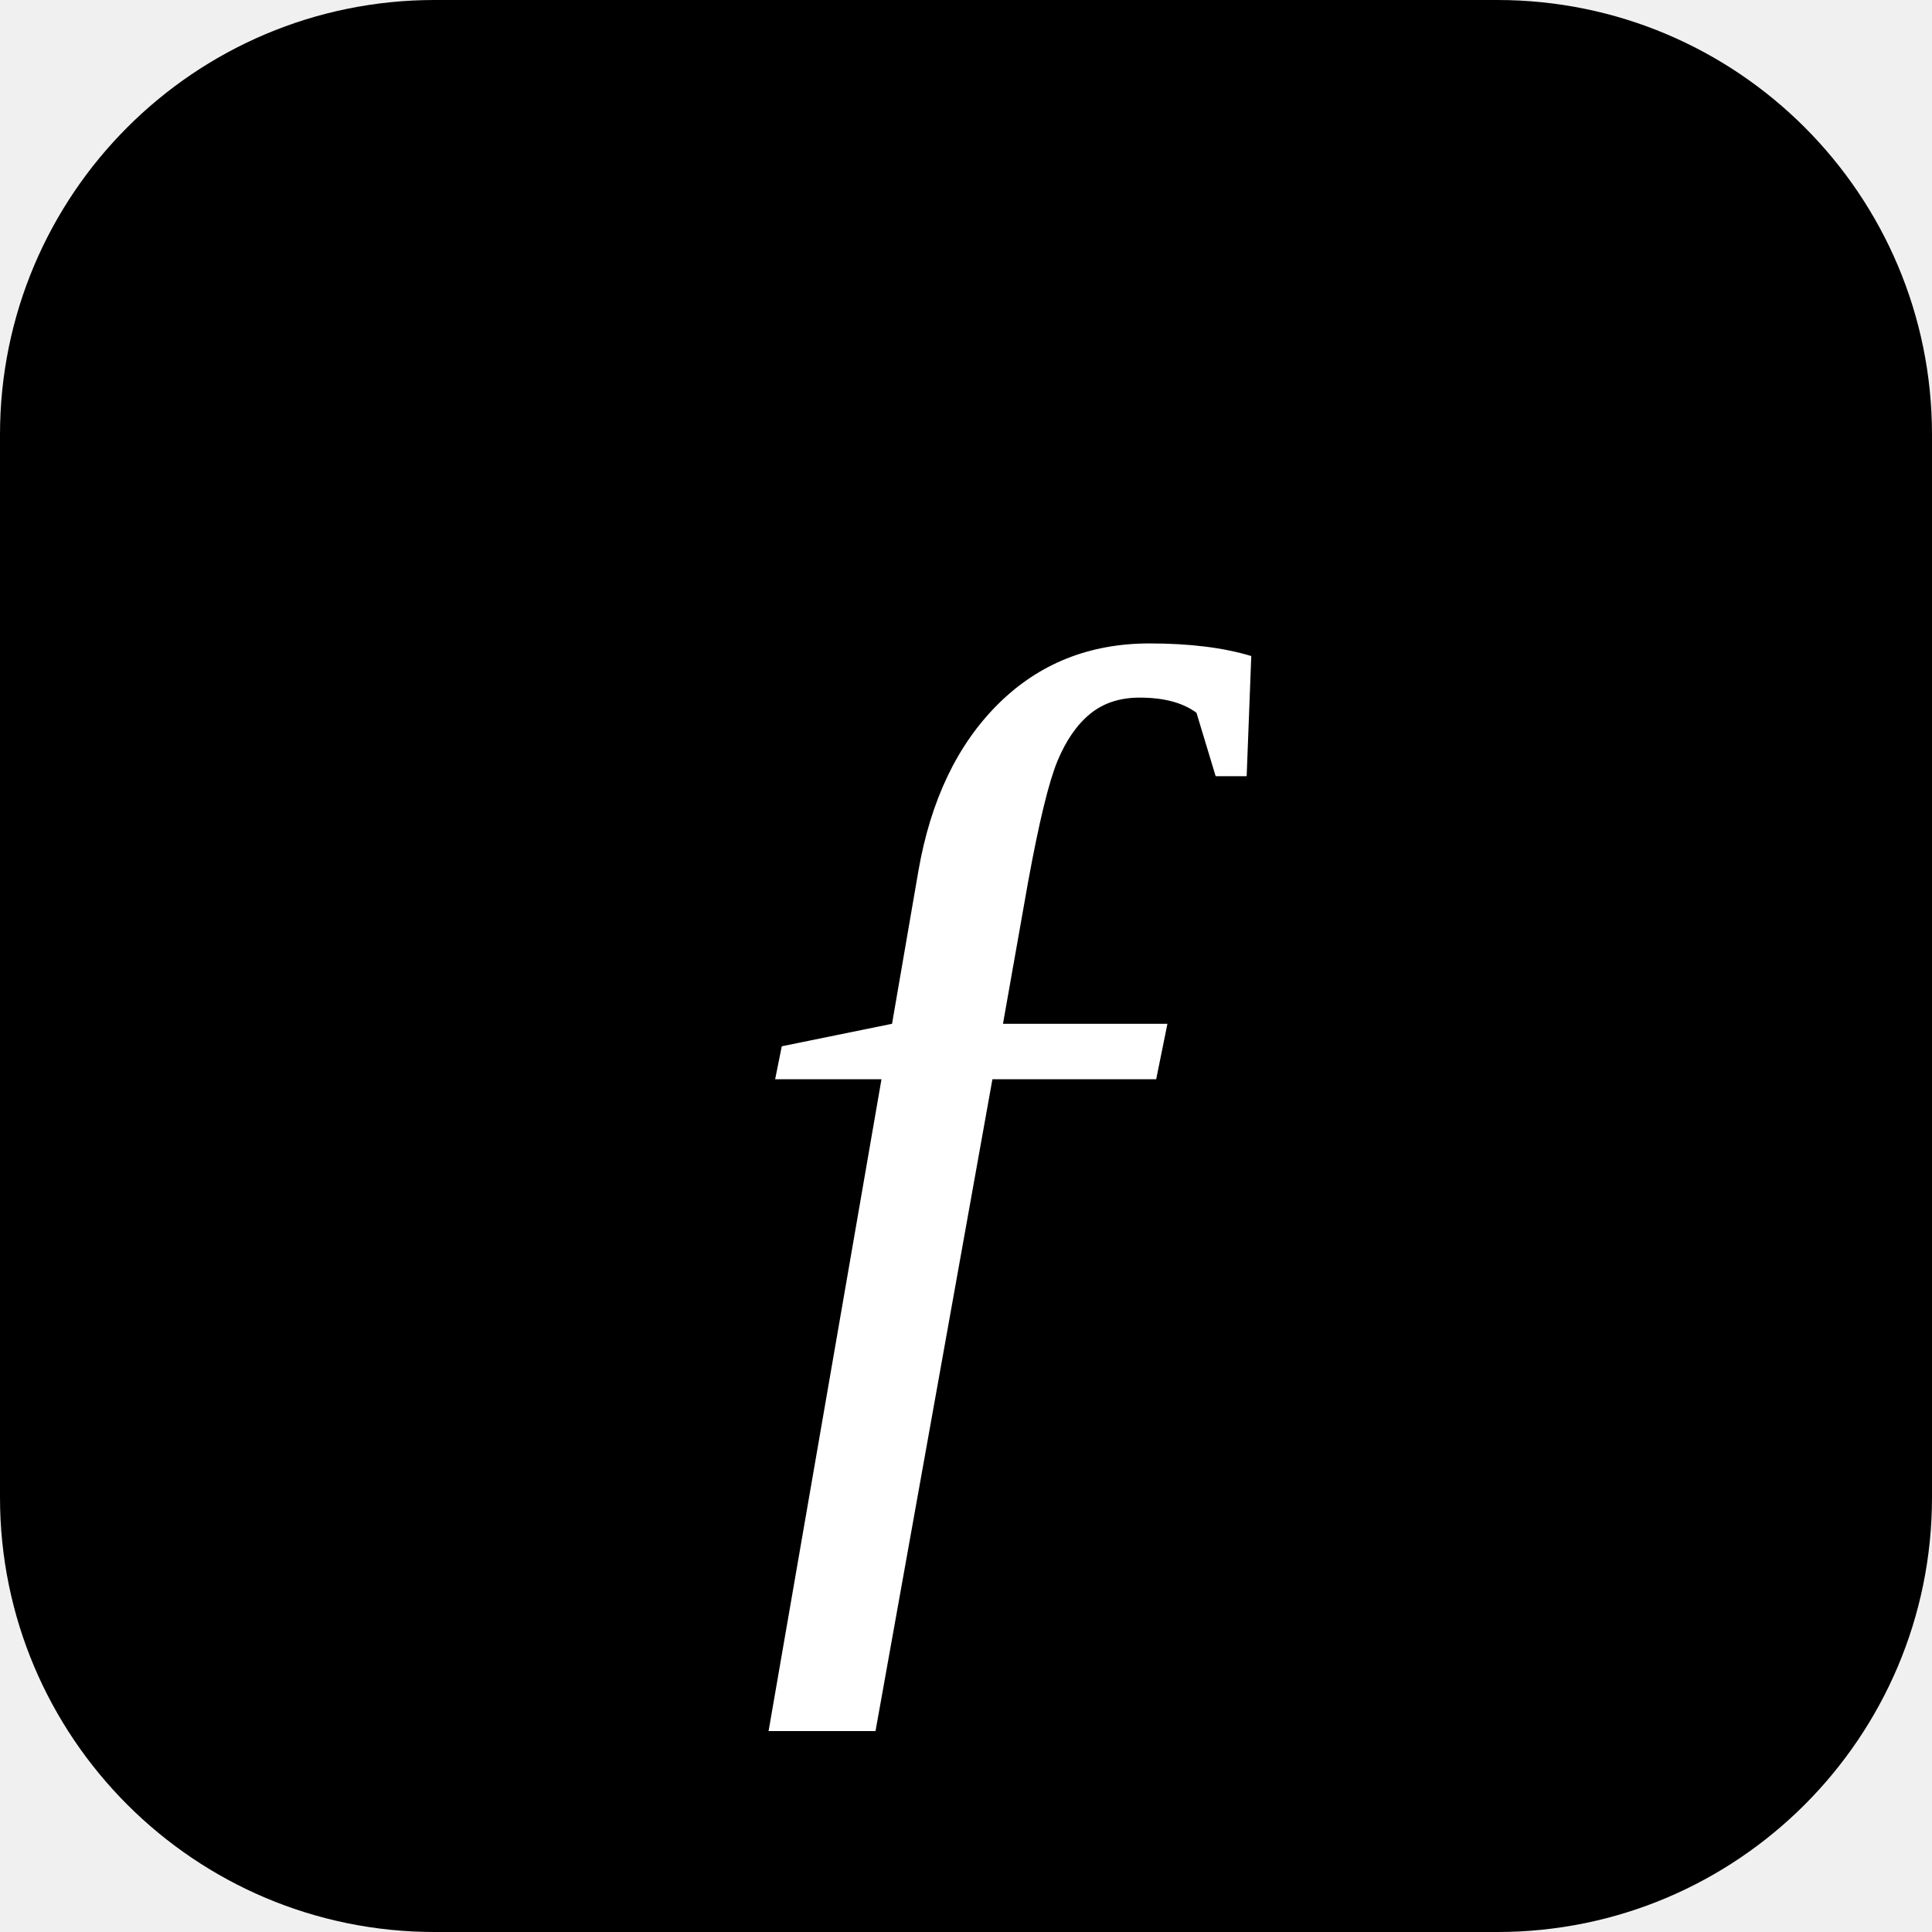
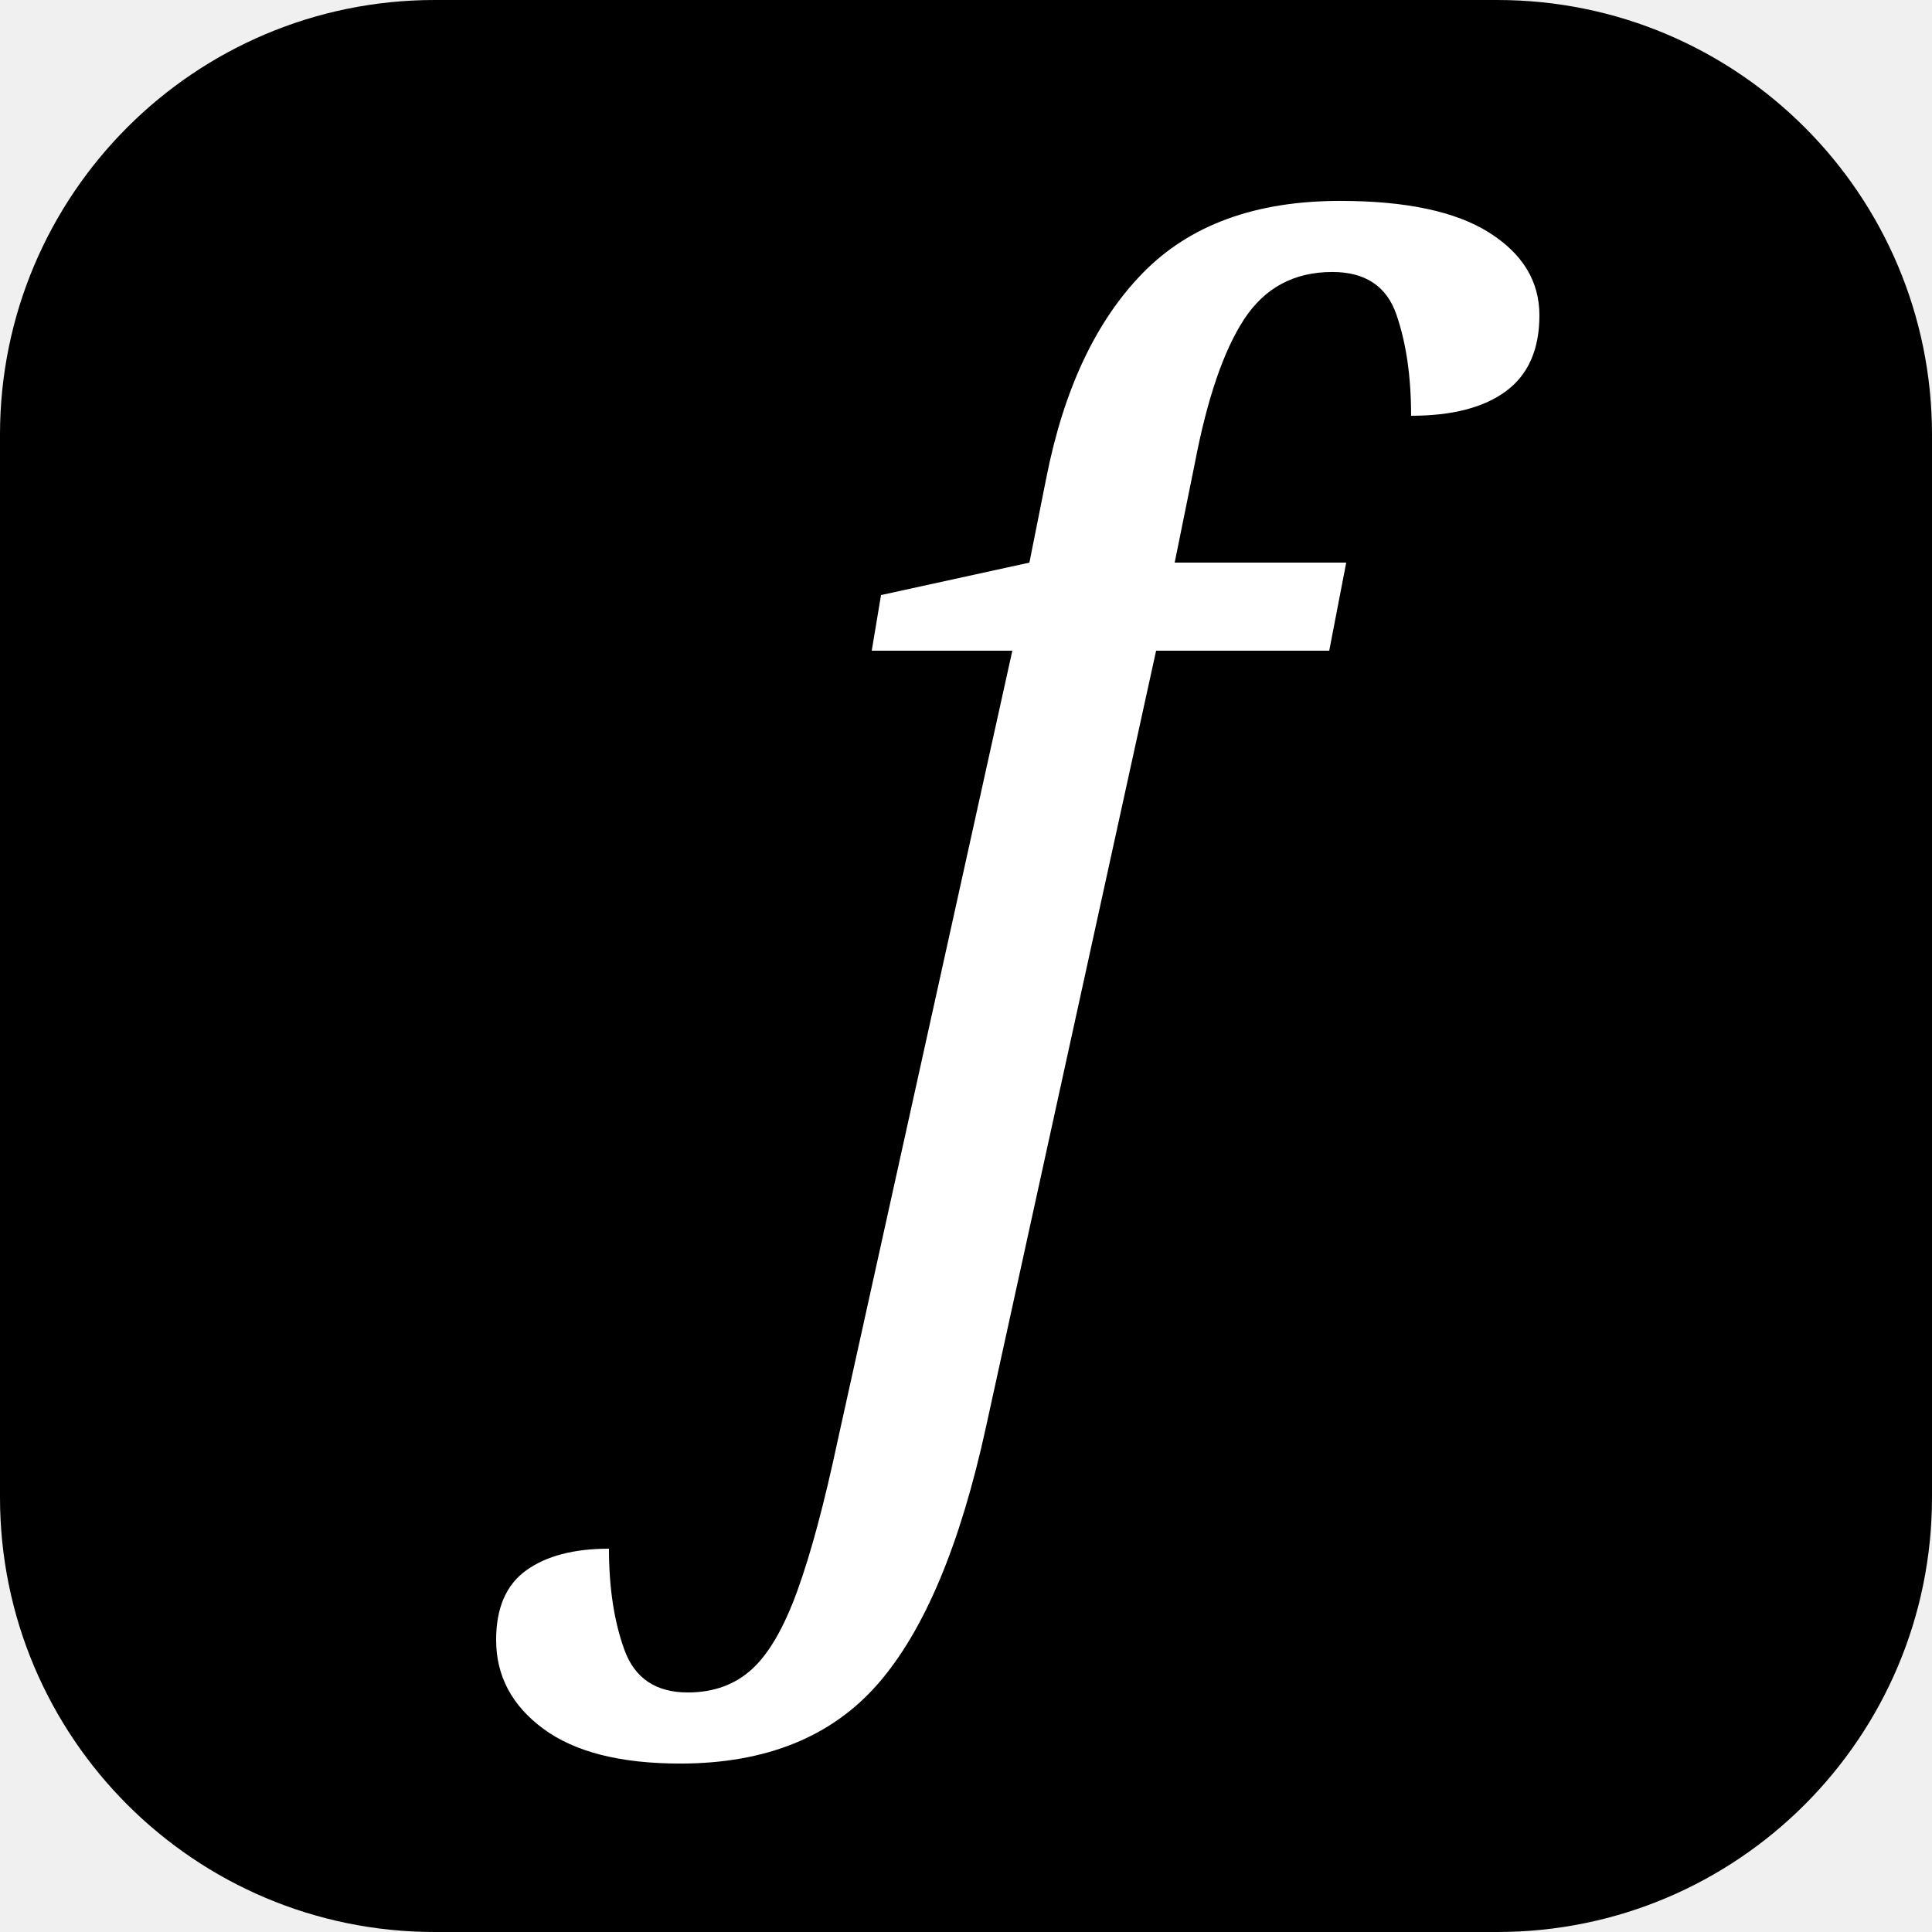
<svg xmlns="http://www.w3.org/2000/svg" viewBox="0 0 400 400" width="200" height="200">
  <rect width="400" height="400" rx="90" fill="#000000" />
-   <text x="50%" y="60%" font-family="Georgia, 'Times New Roman', serif" font-style="italic" font-weight="normal" font-size="280" fill="#ffffff" text-anchor="middle" dominant-baseline="middle">ƒ</text>
+   <text x="50%" y="72%" font-family="serif" font-style="italic" font-size="320" fill="#ffffff" text-anchor="middle">ƒ</text>
</svg>
